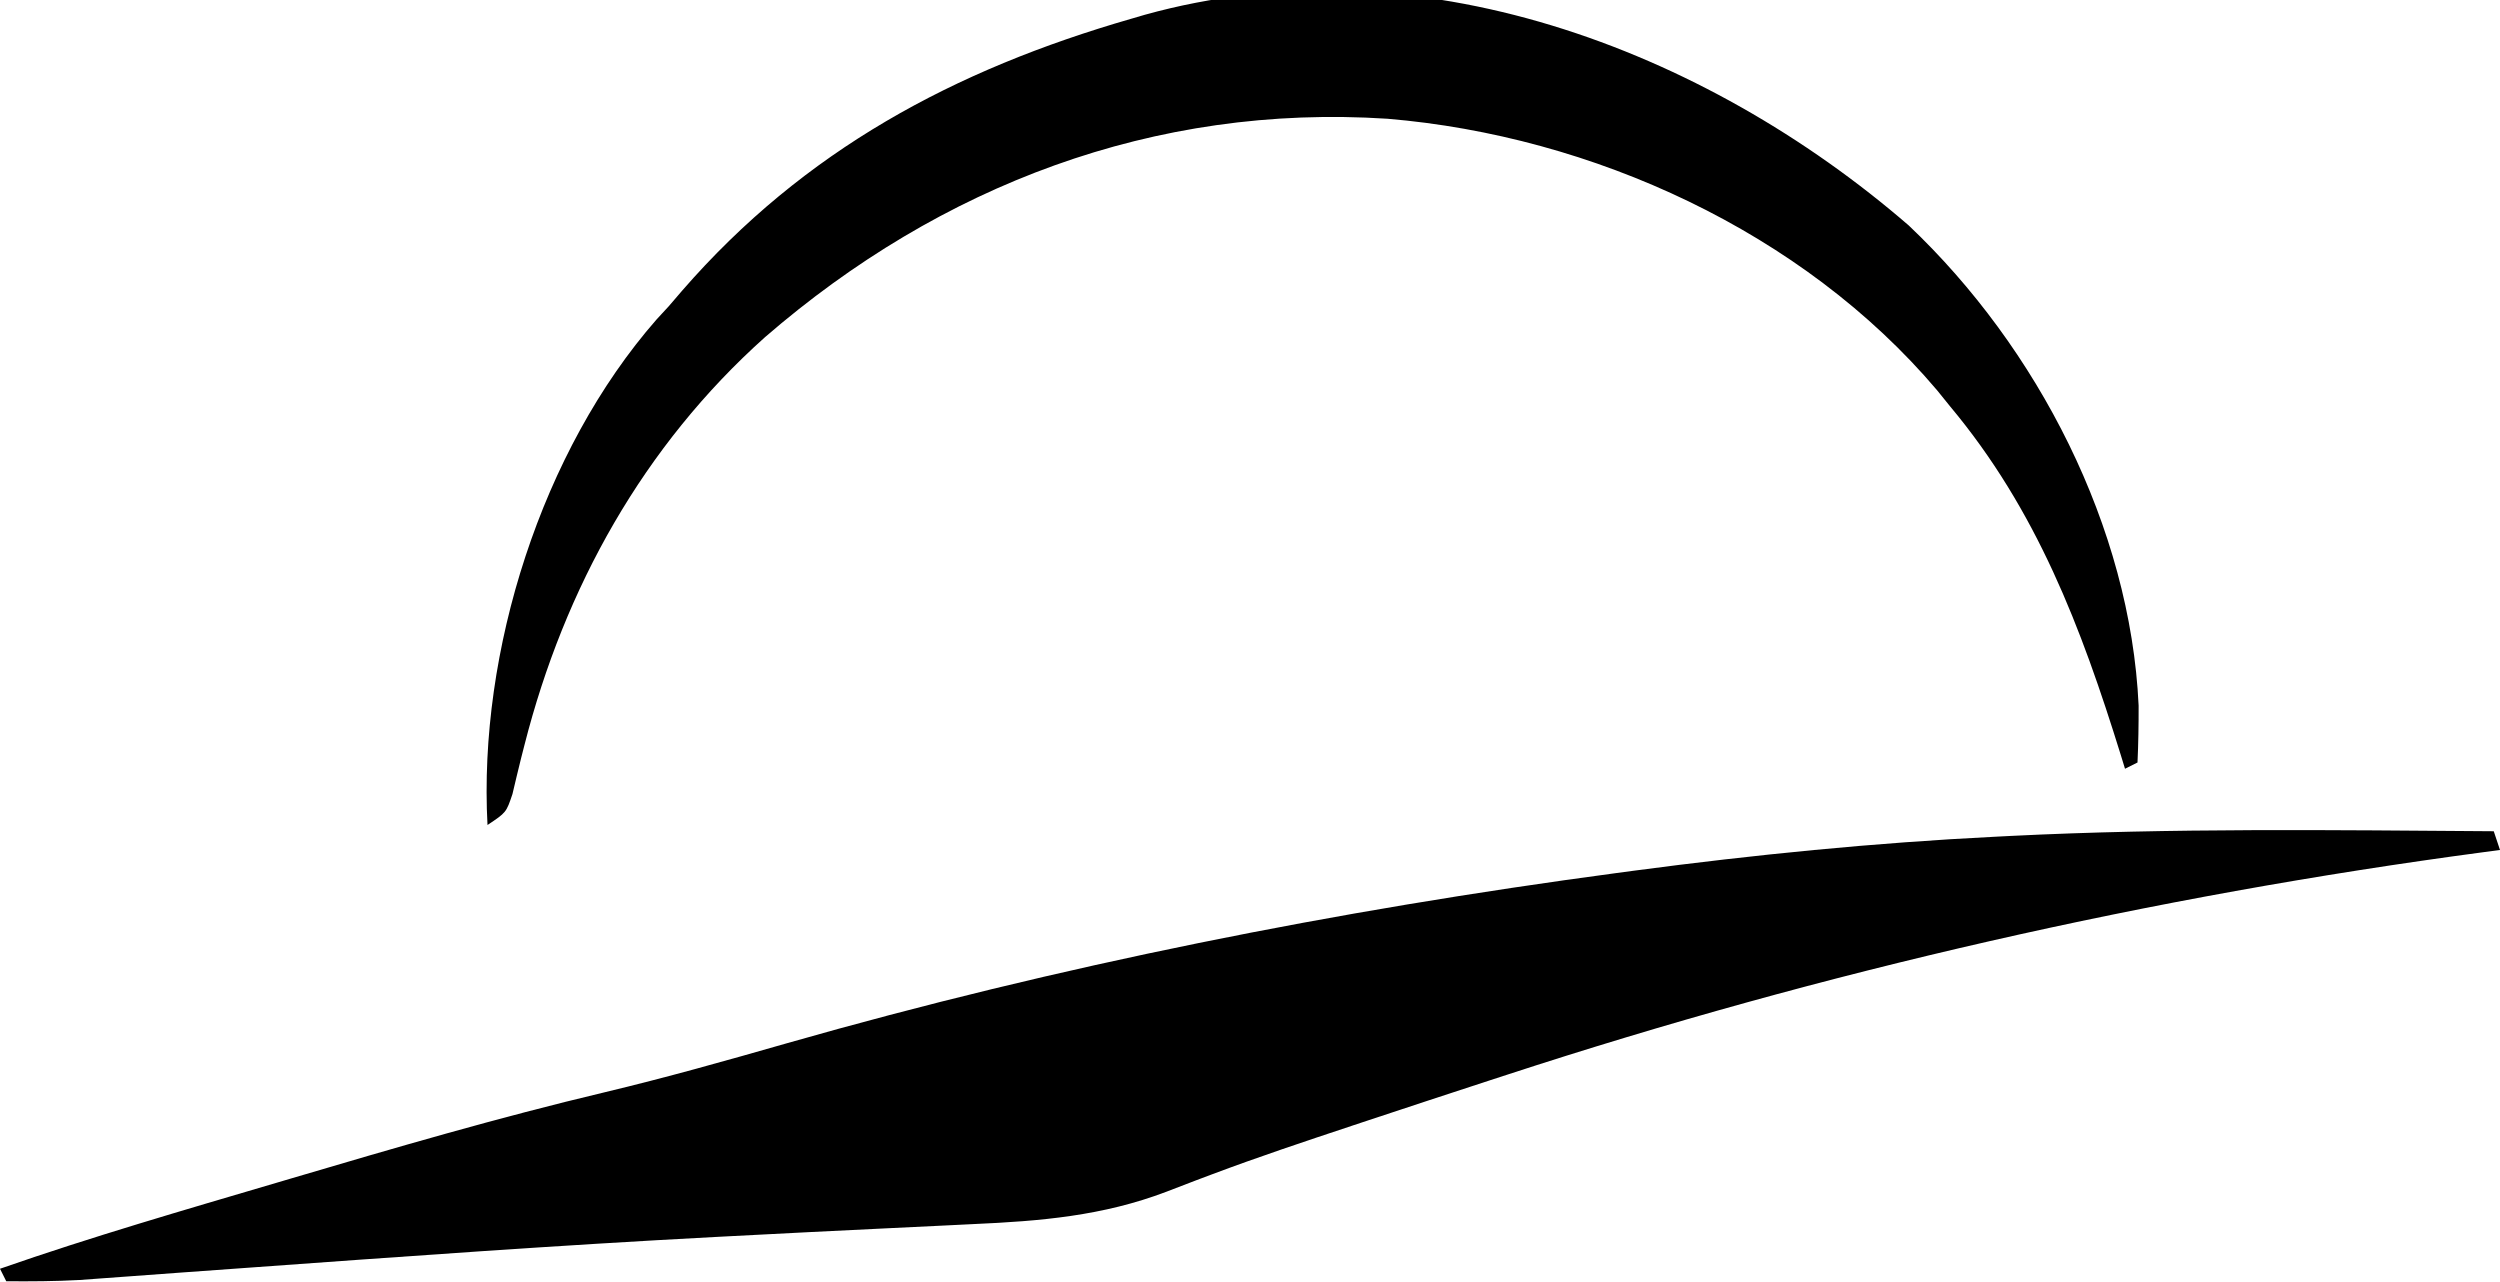
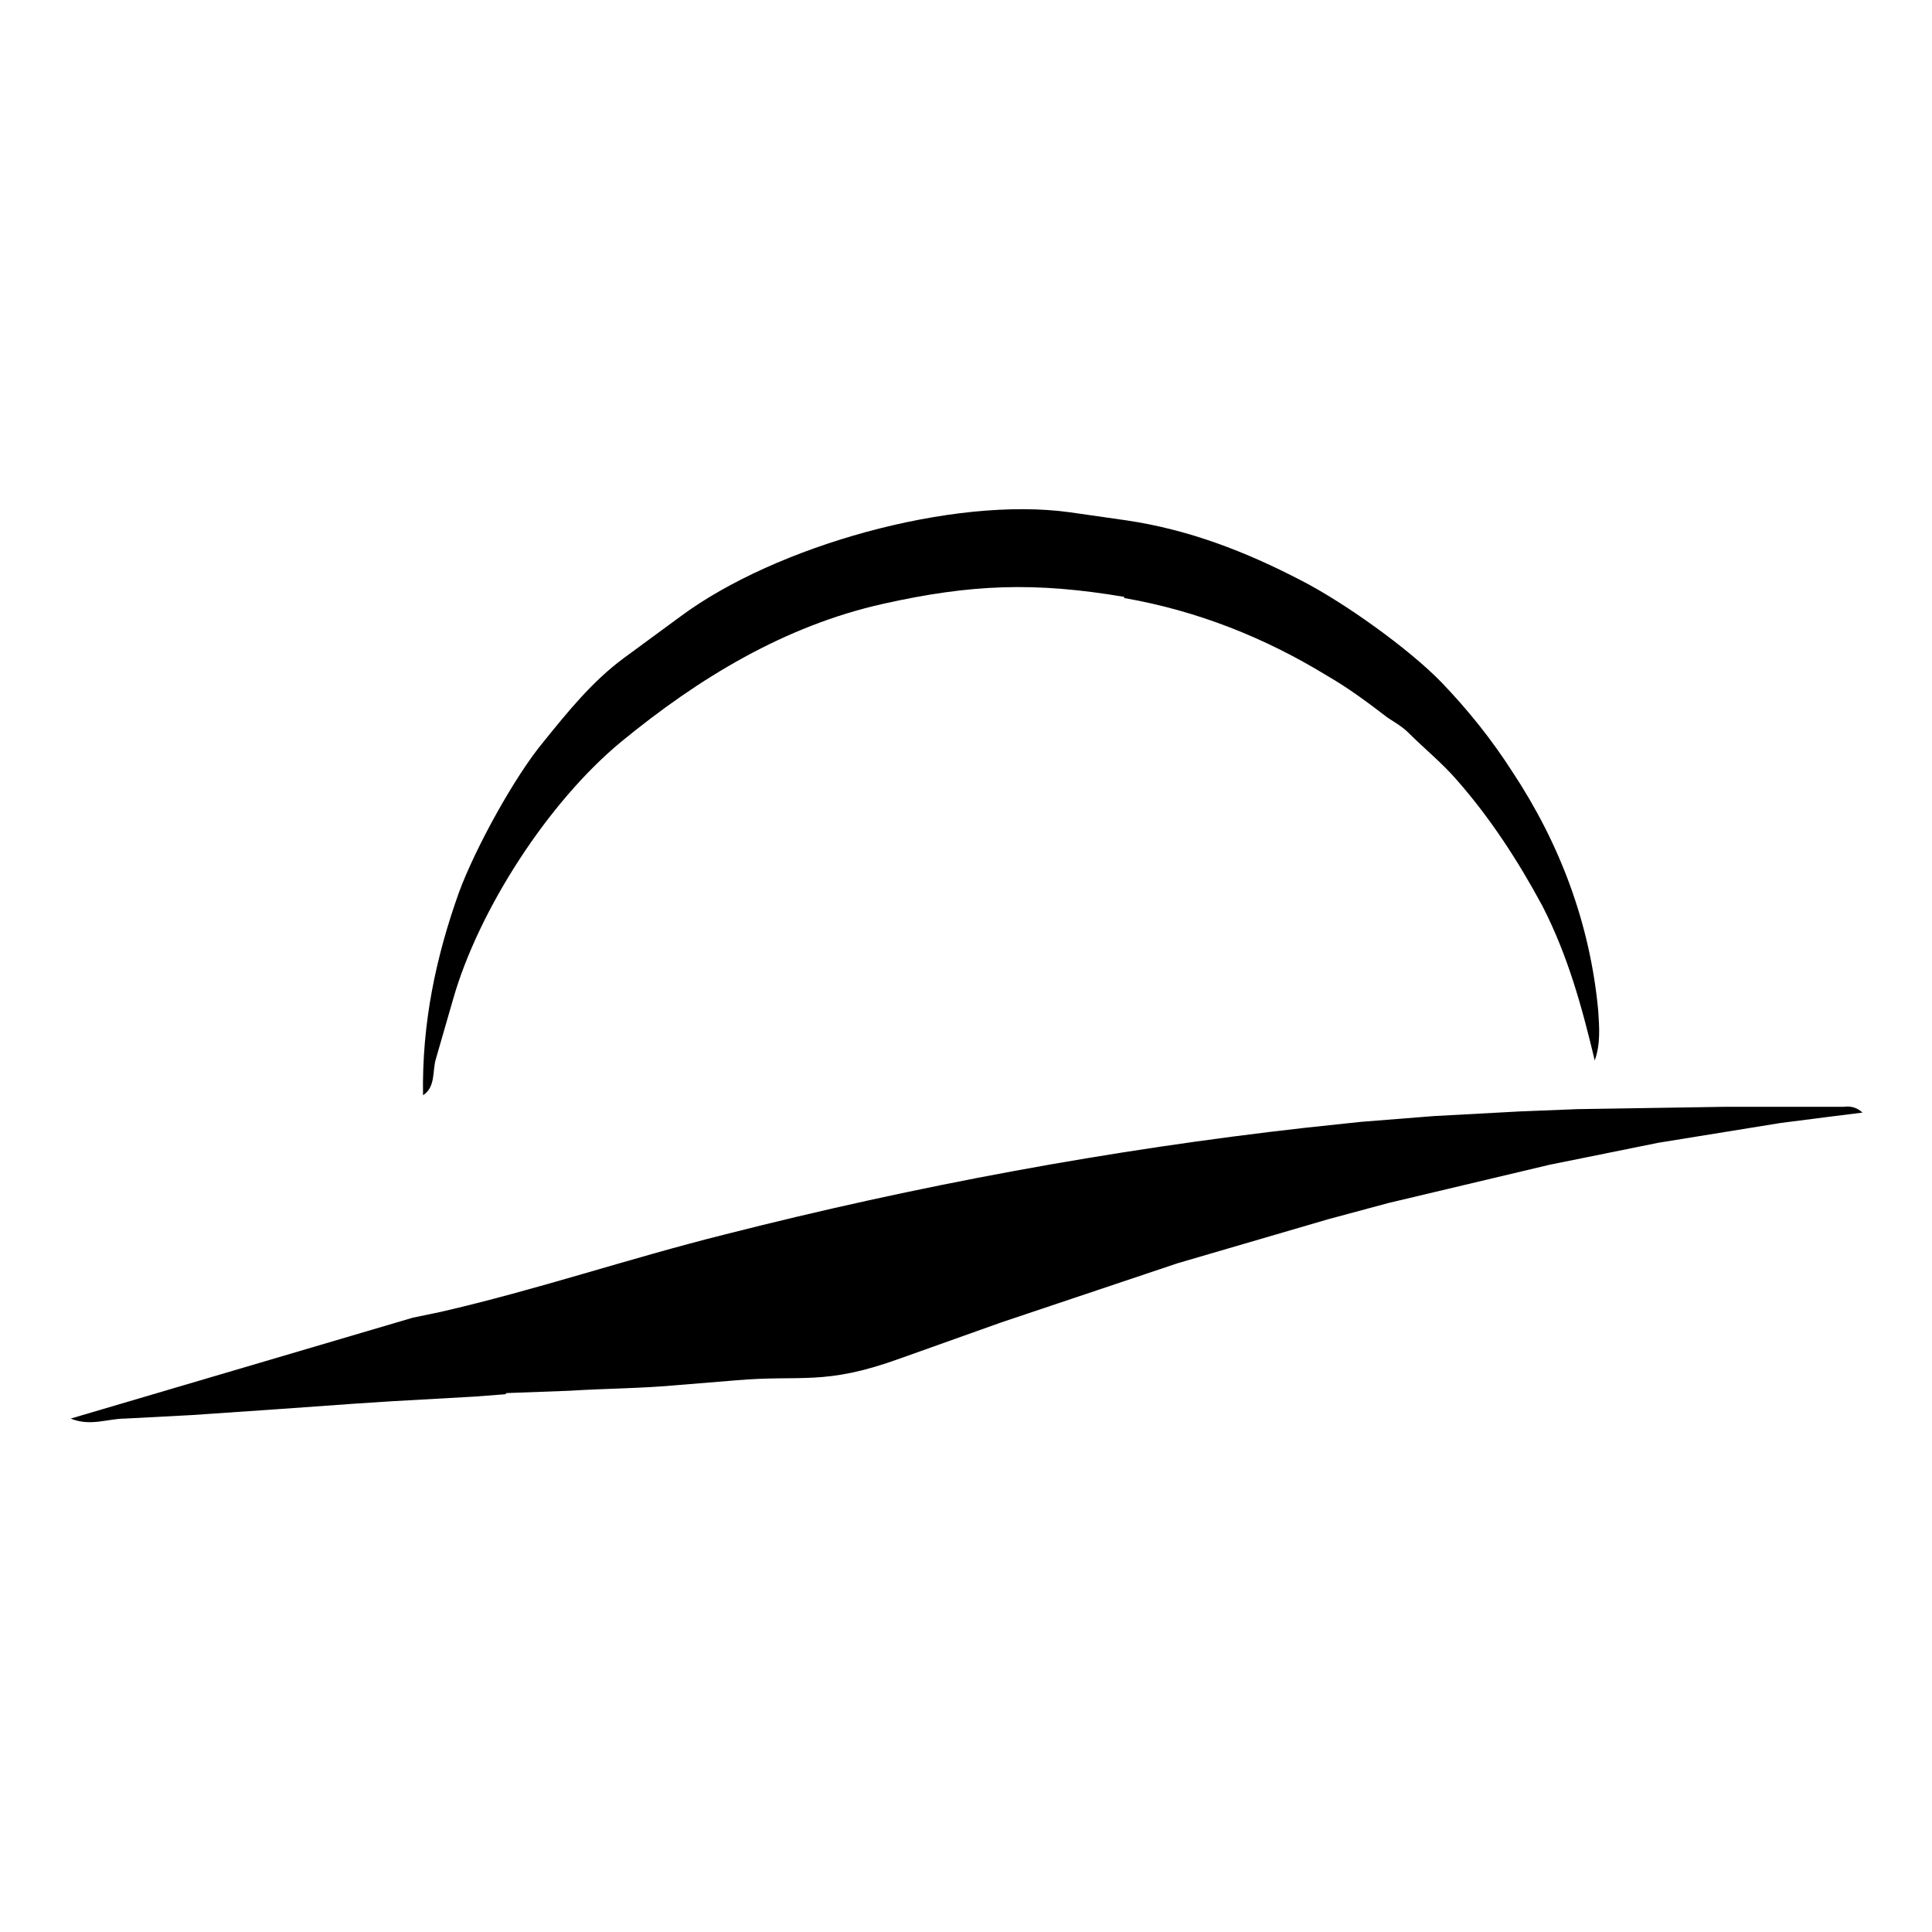
- <svg xmlns="http://www.w3.org/2000/svg" version="1.1" width="400" height="205">
-   <path d="M0 0 C0.33 0.99 0.66 1.98 1 3 C0.128 3.115 -0.743 3.23 -1.642 3.348 C-54.82 10.437 -106.983 22.328 -158 39 C-158.853 39.278 -159.706 39.556 -160.585 39.842 C-167.083 41.961 -173.575 44.098 -180.062 46.25 C-180.927 46.537 -181.791 46.823 -182.682 47.119 C-190.196 49.618 -197.704 52.119 -205.117 54.908 C-205.956 55.224 -206.796 55.539 -207.661 55.865 C-209.237 56.462 -210.81 57.066 -212.38 57.679 C-222.569 61.553 -232.523 62.381 -243.359 62.859 C-244.792 62.929 -246.225 62.999 -247.658 63.071 C-250.739 63.223 -253.821 63.372 -256.903 63.518 C-265.261 63.916 -273.617 64.344 -281.973 64.781 C-282.849 64.827 -283.725 64.873 -284.628 64.92 C-309.686 66.241 -334.712 68.056 -359.738 69.868 C-363.328 70.128 -366.917 70.386 -370.507 70.644 C-372.97 70.823 -375.434 71.005 -377.897 71.187 C-379.394 71.296 -380.891 71.404 -382.387 71.513 C-384.313 71.654 -384.313 71.654 -386.278 71.799 C-390.2 72.011 -394.074 72.034 -398 72 C-398.33 71.34 -398.66 70.68 -399 70 C-384.348 64.887 -369.442 60.579 -354.562 56.188 C-353.88 55.986 -353.197 55.784 -352.494 55.576 C-335.833 50.652 -319.184 45.788 -302.276 41.77 C-292.452 39.424 -282.768 36.691 -273.06 33.91 C-229.546 21.478 -185.215 12.686 -140.375 6.688 C-139.453 6.564 -138.532 6.441 -137.582 6.313 C-118.364 3.762 -99.115 1.838 -79.75 0.875 C-78.924 0.833 -78.097 0.79 -77.246 0.747 C-51.522 -0.53 -25.746 -0.184 0 0 Z " fill="#000000" transform="translate(399,133)" />
-   <path d="M0 0 C20.604 19.524 35.461 48.266 36.777 76.82 C36.784 79.862 36.738 82.884 36.598 85.922 C35.938 86.252 35.278 86.582 34.598 86.922 C34.267 85.844 34.267 85.844 33.93 84.745 C27.576 64.263 20.476 45.516 6.598 28.922 C5.914 28.076 5.231 27.231 4.527 26.359 C-16.981 0.962 -50.663 -14.338 -83.402 -17.078 C-120.676 -19.504 -154.919 -6.44 -182.987 17.856 C-202.43 35.238 -215.093 57.981 -221.488 83.125 C-221.664 83.813 -221.84 84.5 -222.021 85.209 C-222.5 87.126 -222.956 89.049 -223.41 90.973 C-224.402 93.922 -224.402 93.922 -227.402 95.922 C-228.897 68.189 -218.74 36.04 -200.355 15.039 C-199.711 14.34 -199.066 13.642 -198.402 12.922 C-197.696 12.099 -196.99 11.277 -196.262 10.43 C-176.738 -12.029 -152.703 -24.915 -124.402 -33.078 C-123.331 -33.392 -123.331 -33.392 -122.237 -33.712 C-78.82 -45.796 -32.72 -28.304 0 0 Z " fill="#000000" transform="translate(305.4023,36.07812)" />
+ <svg xmlns="http://www.w3.org/2000/svg" id="Layer_1" viewBox="0 0 16.67 16.67">
+   <path d="M4.36,12.03l-.26.02-.71.04-.31.02-.7.05-.73.05-.57.03c-.15,0-.3.07-.47,0l2.95-.87.24-.05c.83-.19,1.62-.46,2.46-.67,1.65-.42,3.32-.73,5.01-.92l.47-.05.63-.05.74-.04.5-.02,1.27-.02h1.03c.06-.01.12.01.16.05l-.32.04-.39.05-1.05.17-.94.19-1.39.33-.52.14-1.3.38-1.52.51-.87.31c-.66.24-.85.14-1.42.19l-.49.04c-.32.03-.63.03-.95.05l-.54.02Z" />
+   <path d="M9.7,5.15c-.77-.13-1.32-.11-2.08.06-.85.19-1.59.64-2.26,1.19-.63.52-1.23,1.45-1.45,2.22l-.15.52c-.03.1,0,.24-.11.31-.01-.62.11-1.19.31-1.75.14-.38.48-1,.73-1.3.21-.26.42-.52.69-.72l.49-.36c.82-.61,2.35-1.04,3.36-.9l.49.07c.54.08,1.03.27,1.51.52.37.19.93.59,1.21.88.23.24.43.49.61.77.41.62.67,1.31.74,2.06.01.15.02.29-.03.43-.11-.46-.23-.9-.45-1.33-.21-.39-.45-.76-.74-1.09-.13-.15-.28-.27-.42-.41-.05-.05-.12-.09-.18-.13-.17-.13-.33-.25-.52-.36-.54-.33-1.12-.56-1.75-.67Z" />
</svg>
